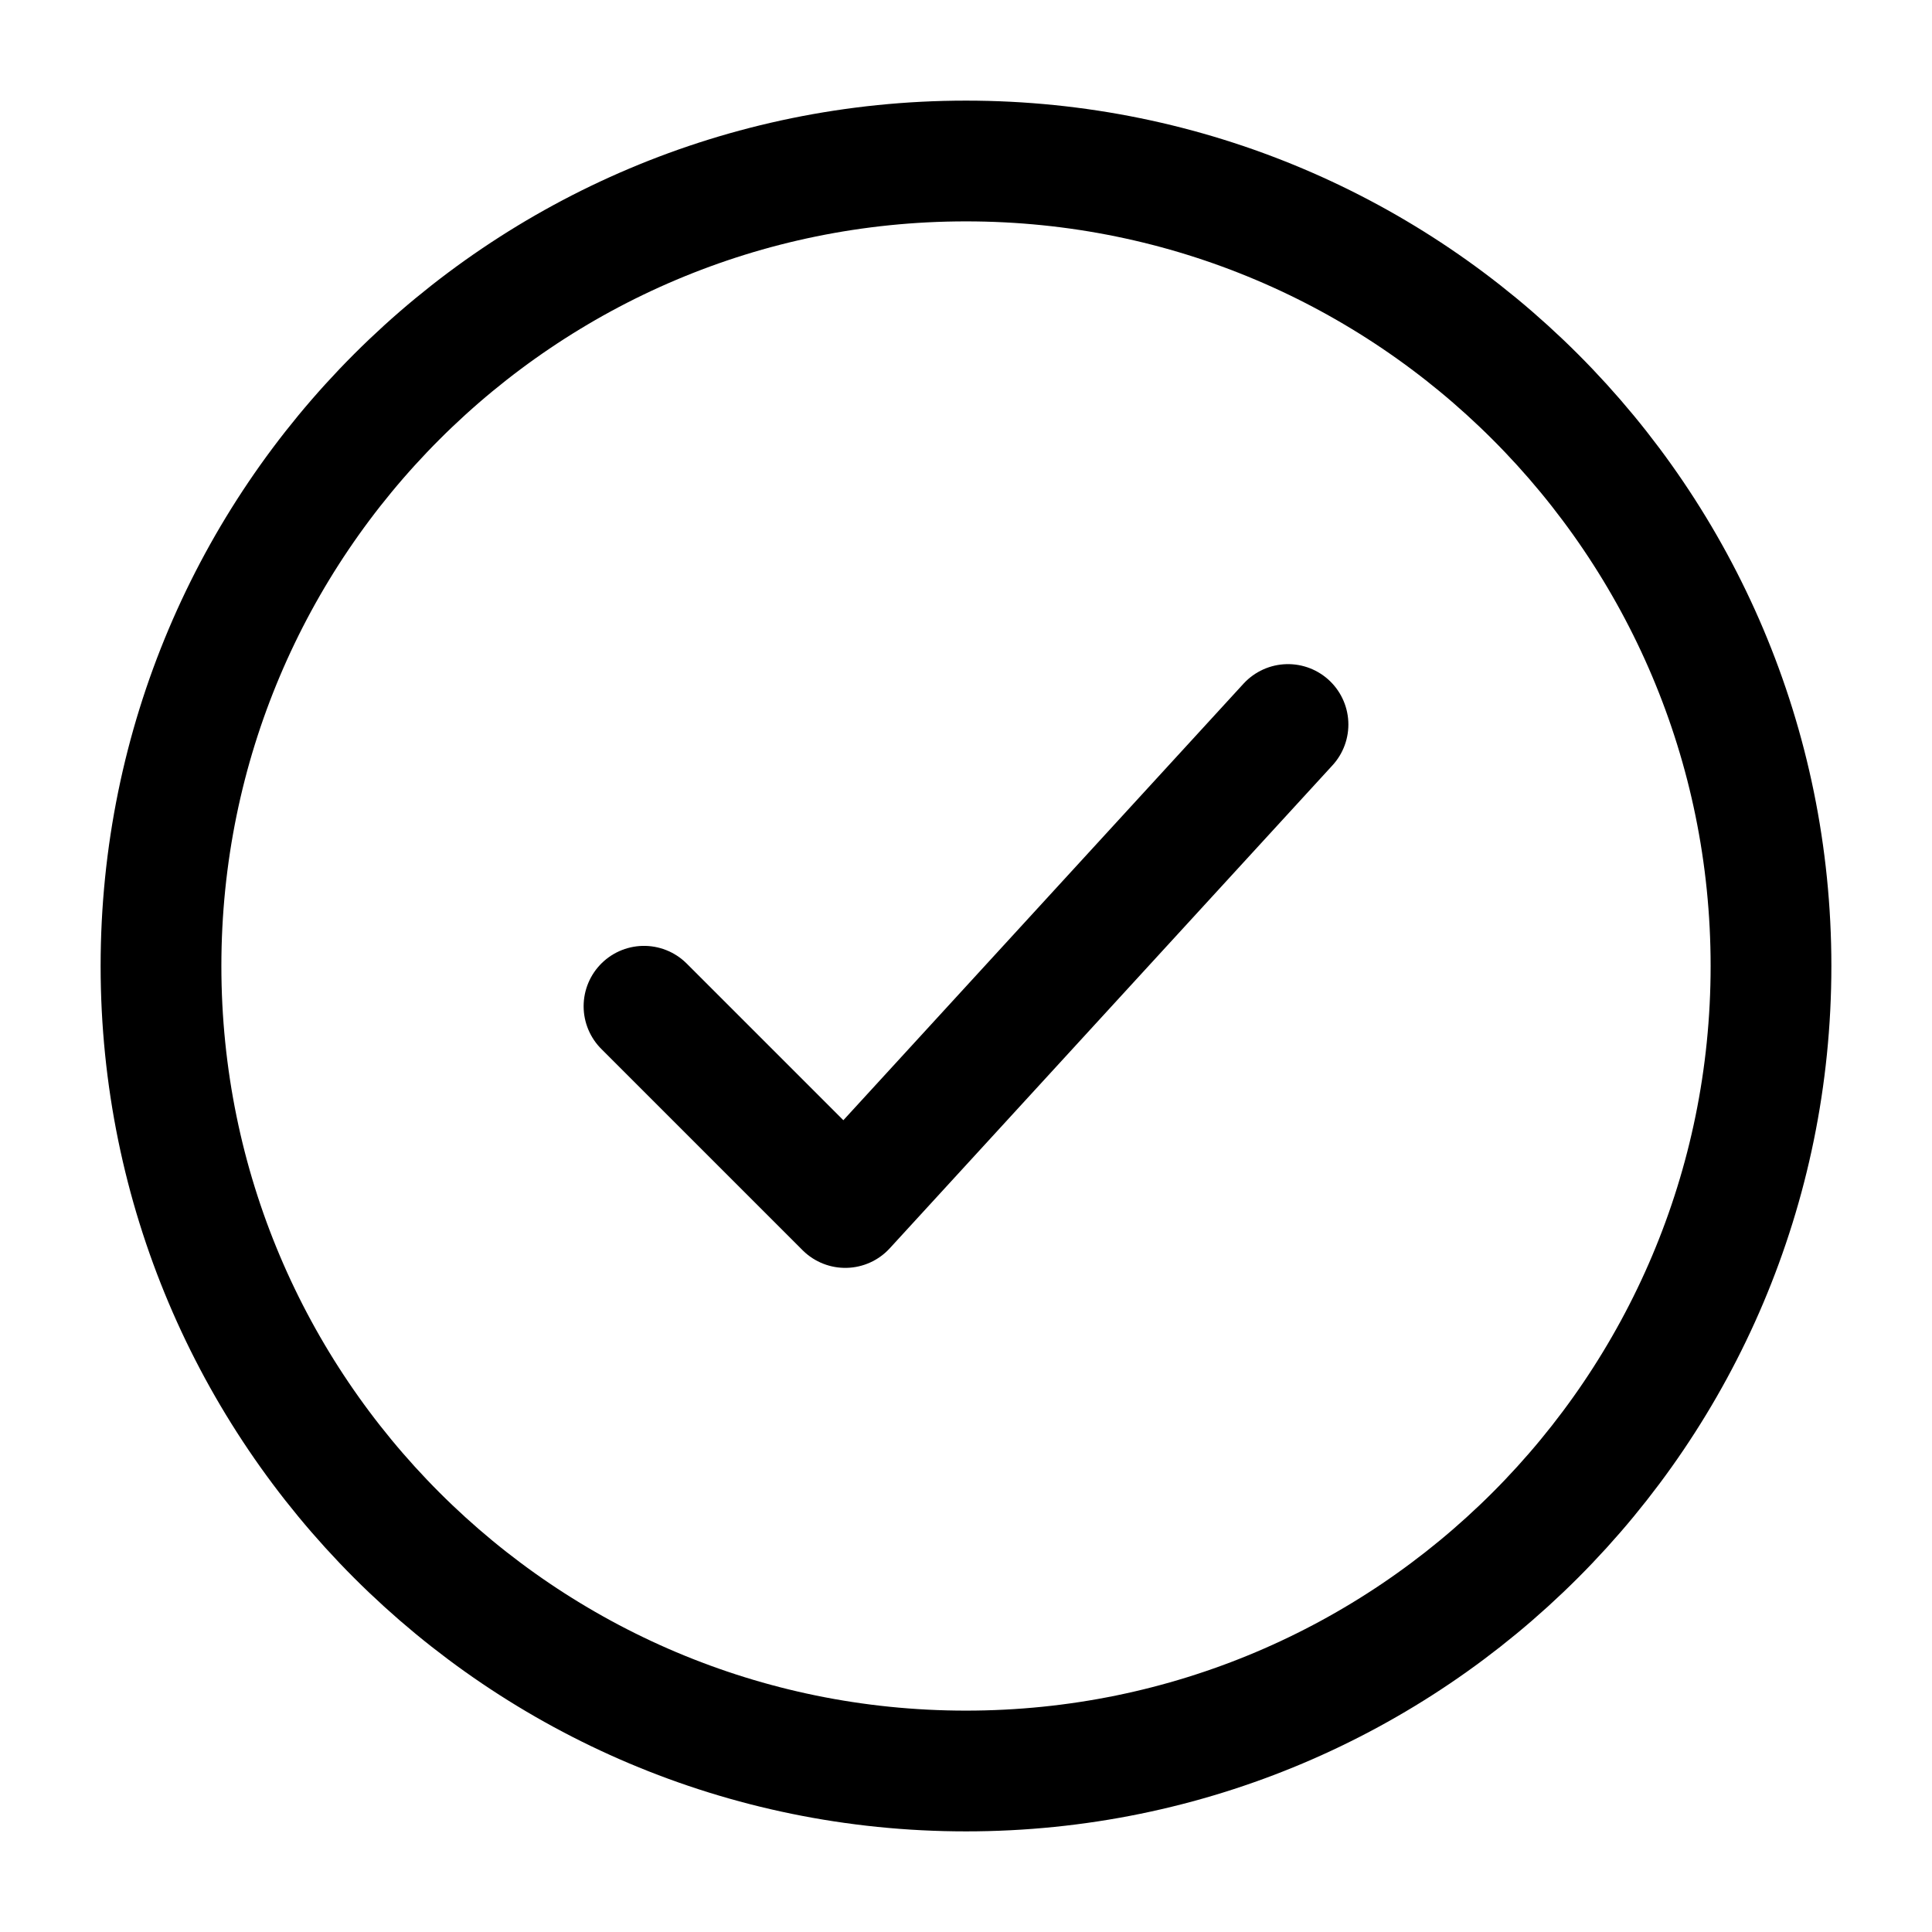
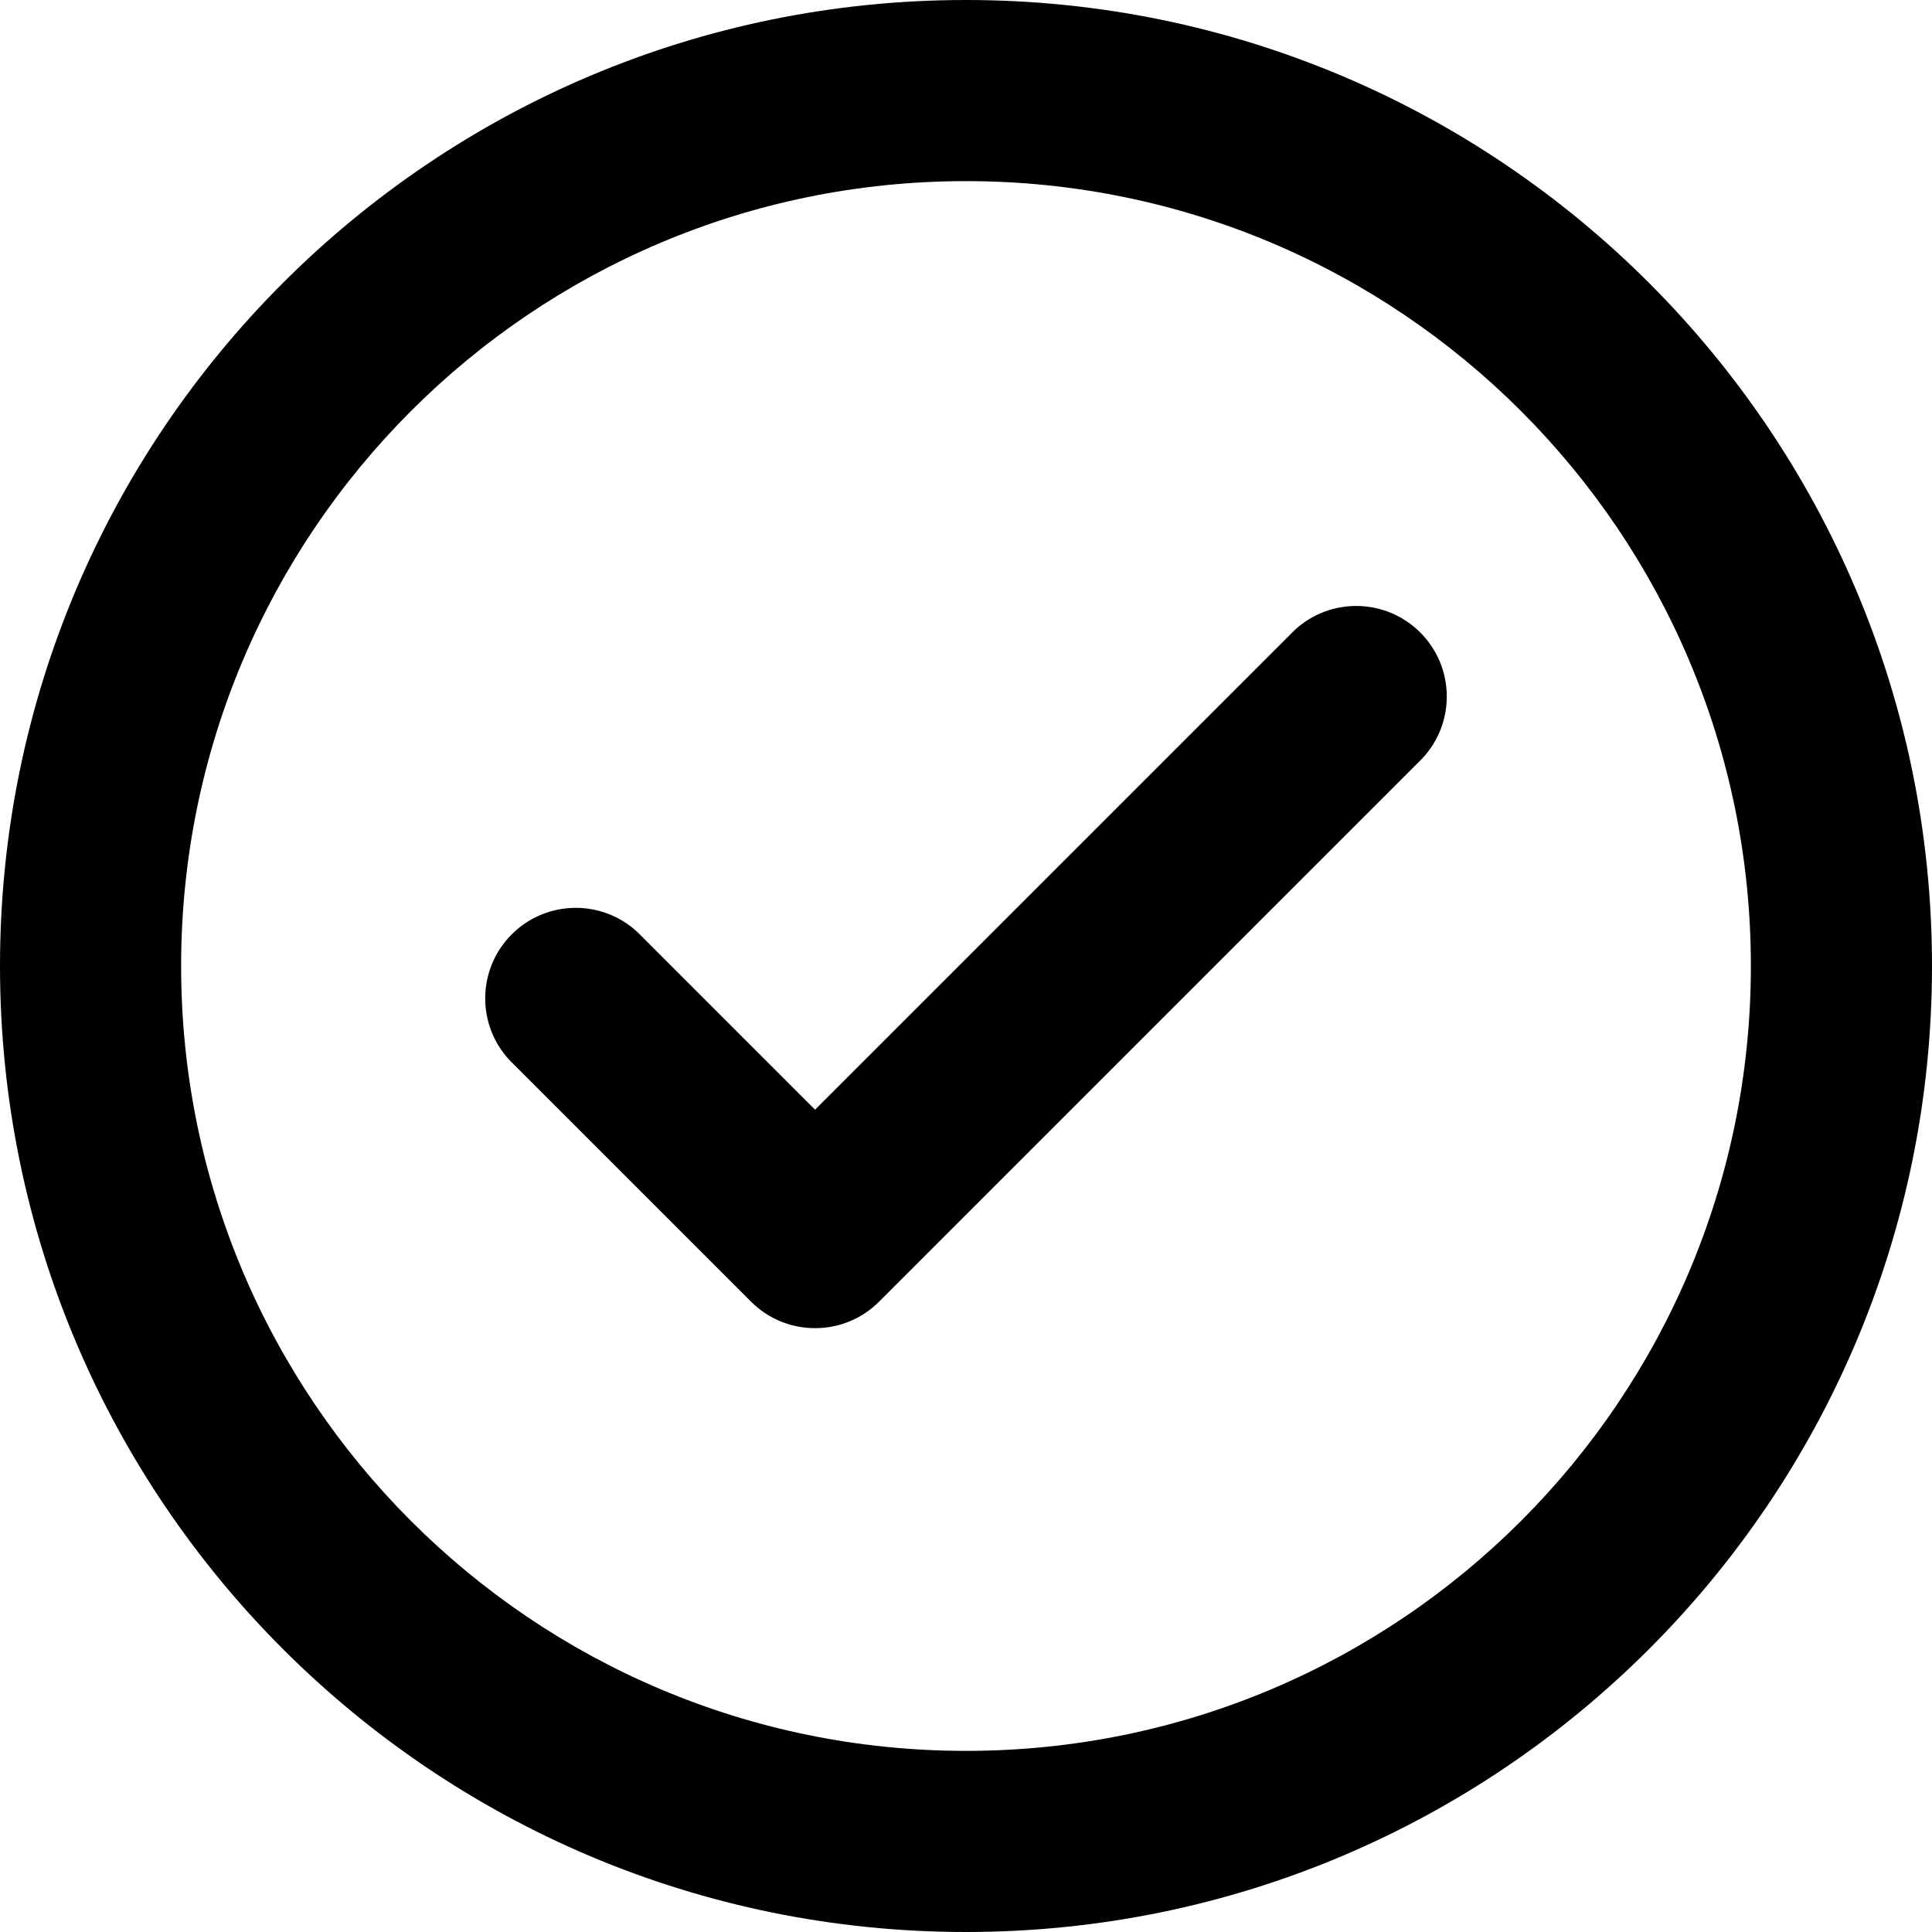
- <svg xmlns="http://www.w3.org/2000/svg" viewBox="0 0 24 24">
-   <g fill="none" stroke="currentColor" stroke-width="1.5">
-     <path d="M22 12c0-5.523-4.477-10-10-10S2 6.477 2 12s4.477 10 10 10s10-4.477 10-10Z" />
-     <path stroke-linecap="round" stroke-linejoin="round" d="m8 12.5l2.5 2.5L16 9" />
-   </g>
+ <svg xmlns="http://www.w3.org/2000/svg" viewBox="0 0 16 16">
+   <path fill="currentColor" d="M0 8a8 8 0 1 1 16 0A8 8 0 0 1 0 8m1.5 0a6.5 6.5 0 1 0 13 0a6.5 6.5 0 0 0-13 0m10.28-1.72l-4.5 4.5a.75.75 0 0 1-1.06 0l-2-2a.75.75 0 0 1 .018-1.042a.75.75 0 0 1 1.042-.018l1.47 1.47l3.97-3.97a.75.75 0 0 1 1.042.018a.75.75 0 0 1 .018 1.042" />
</svg>
